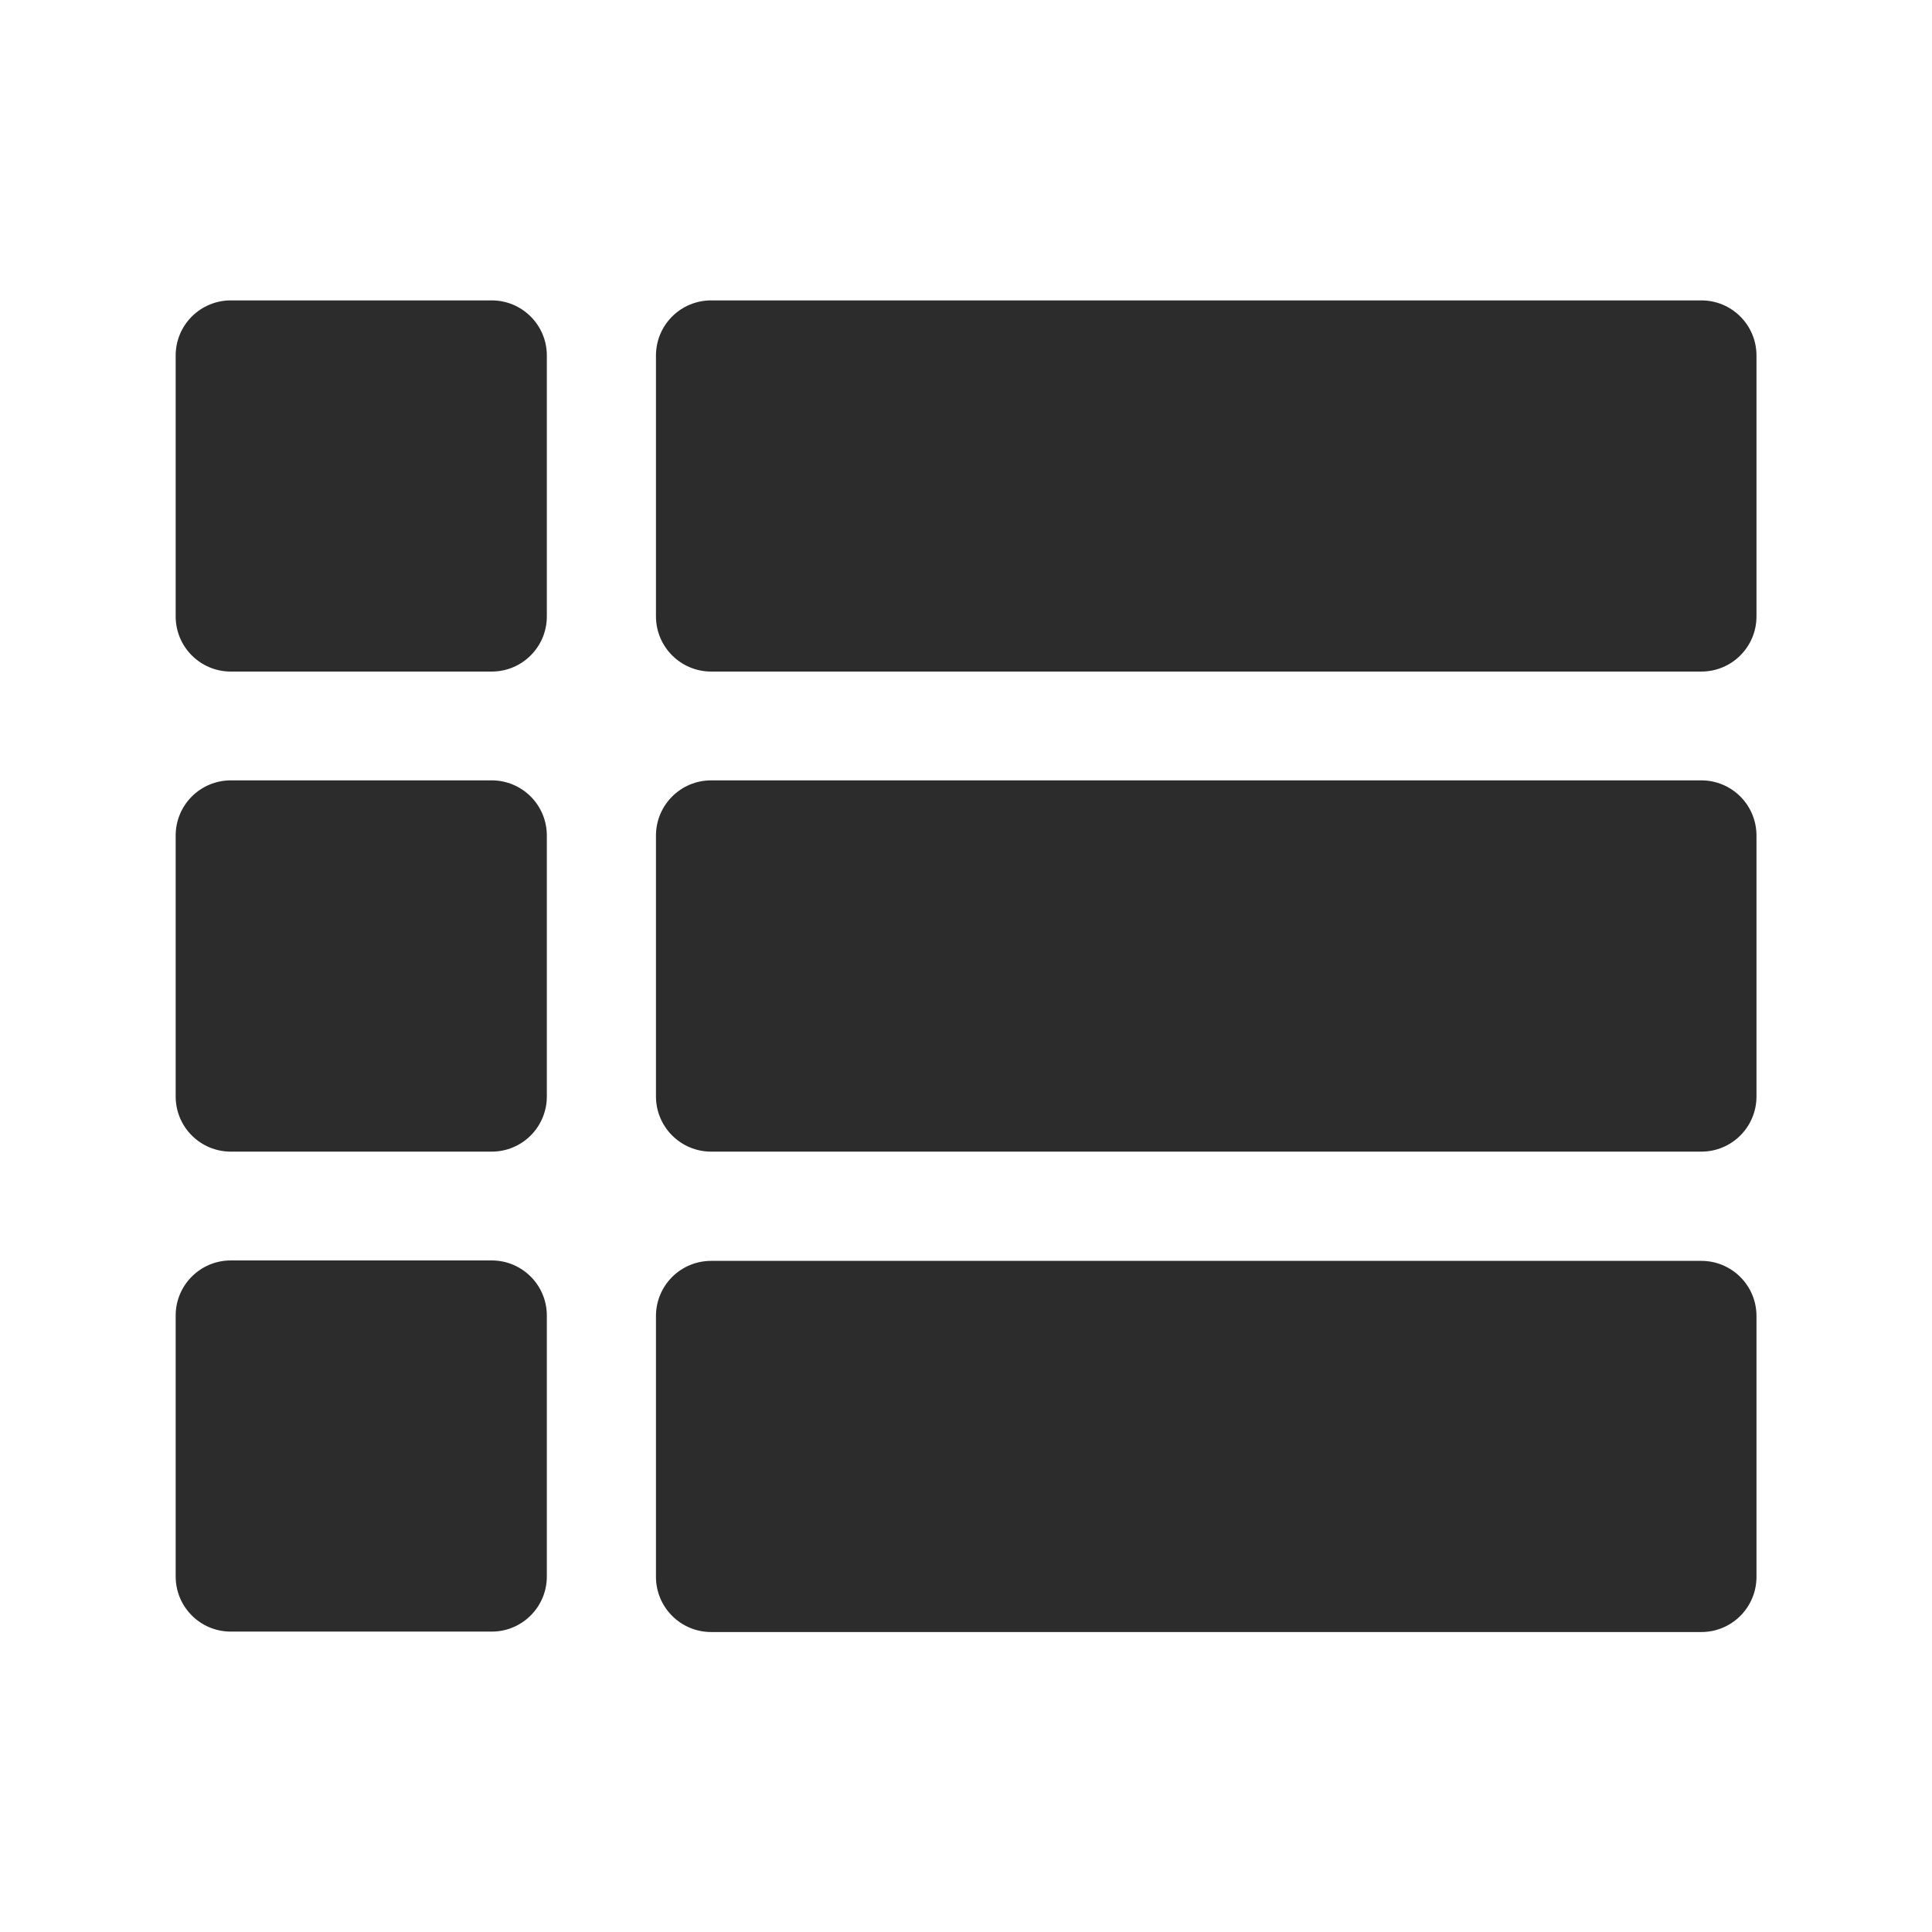
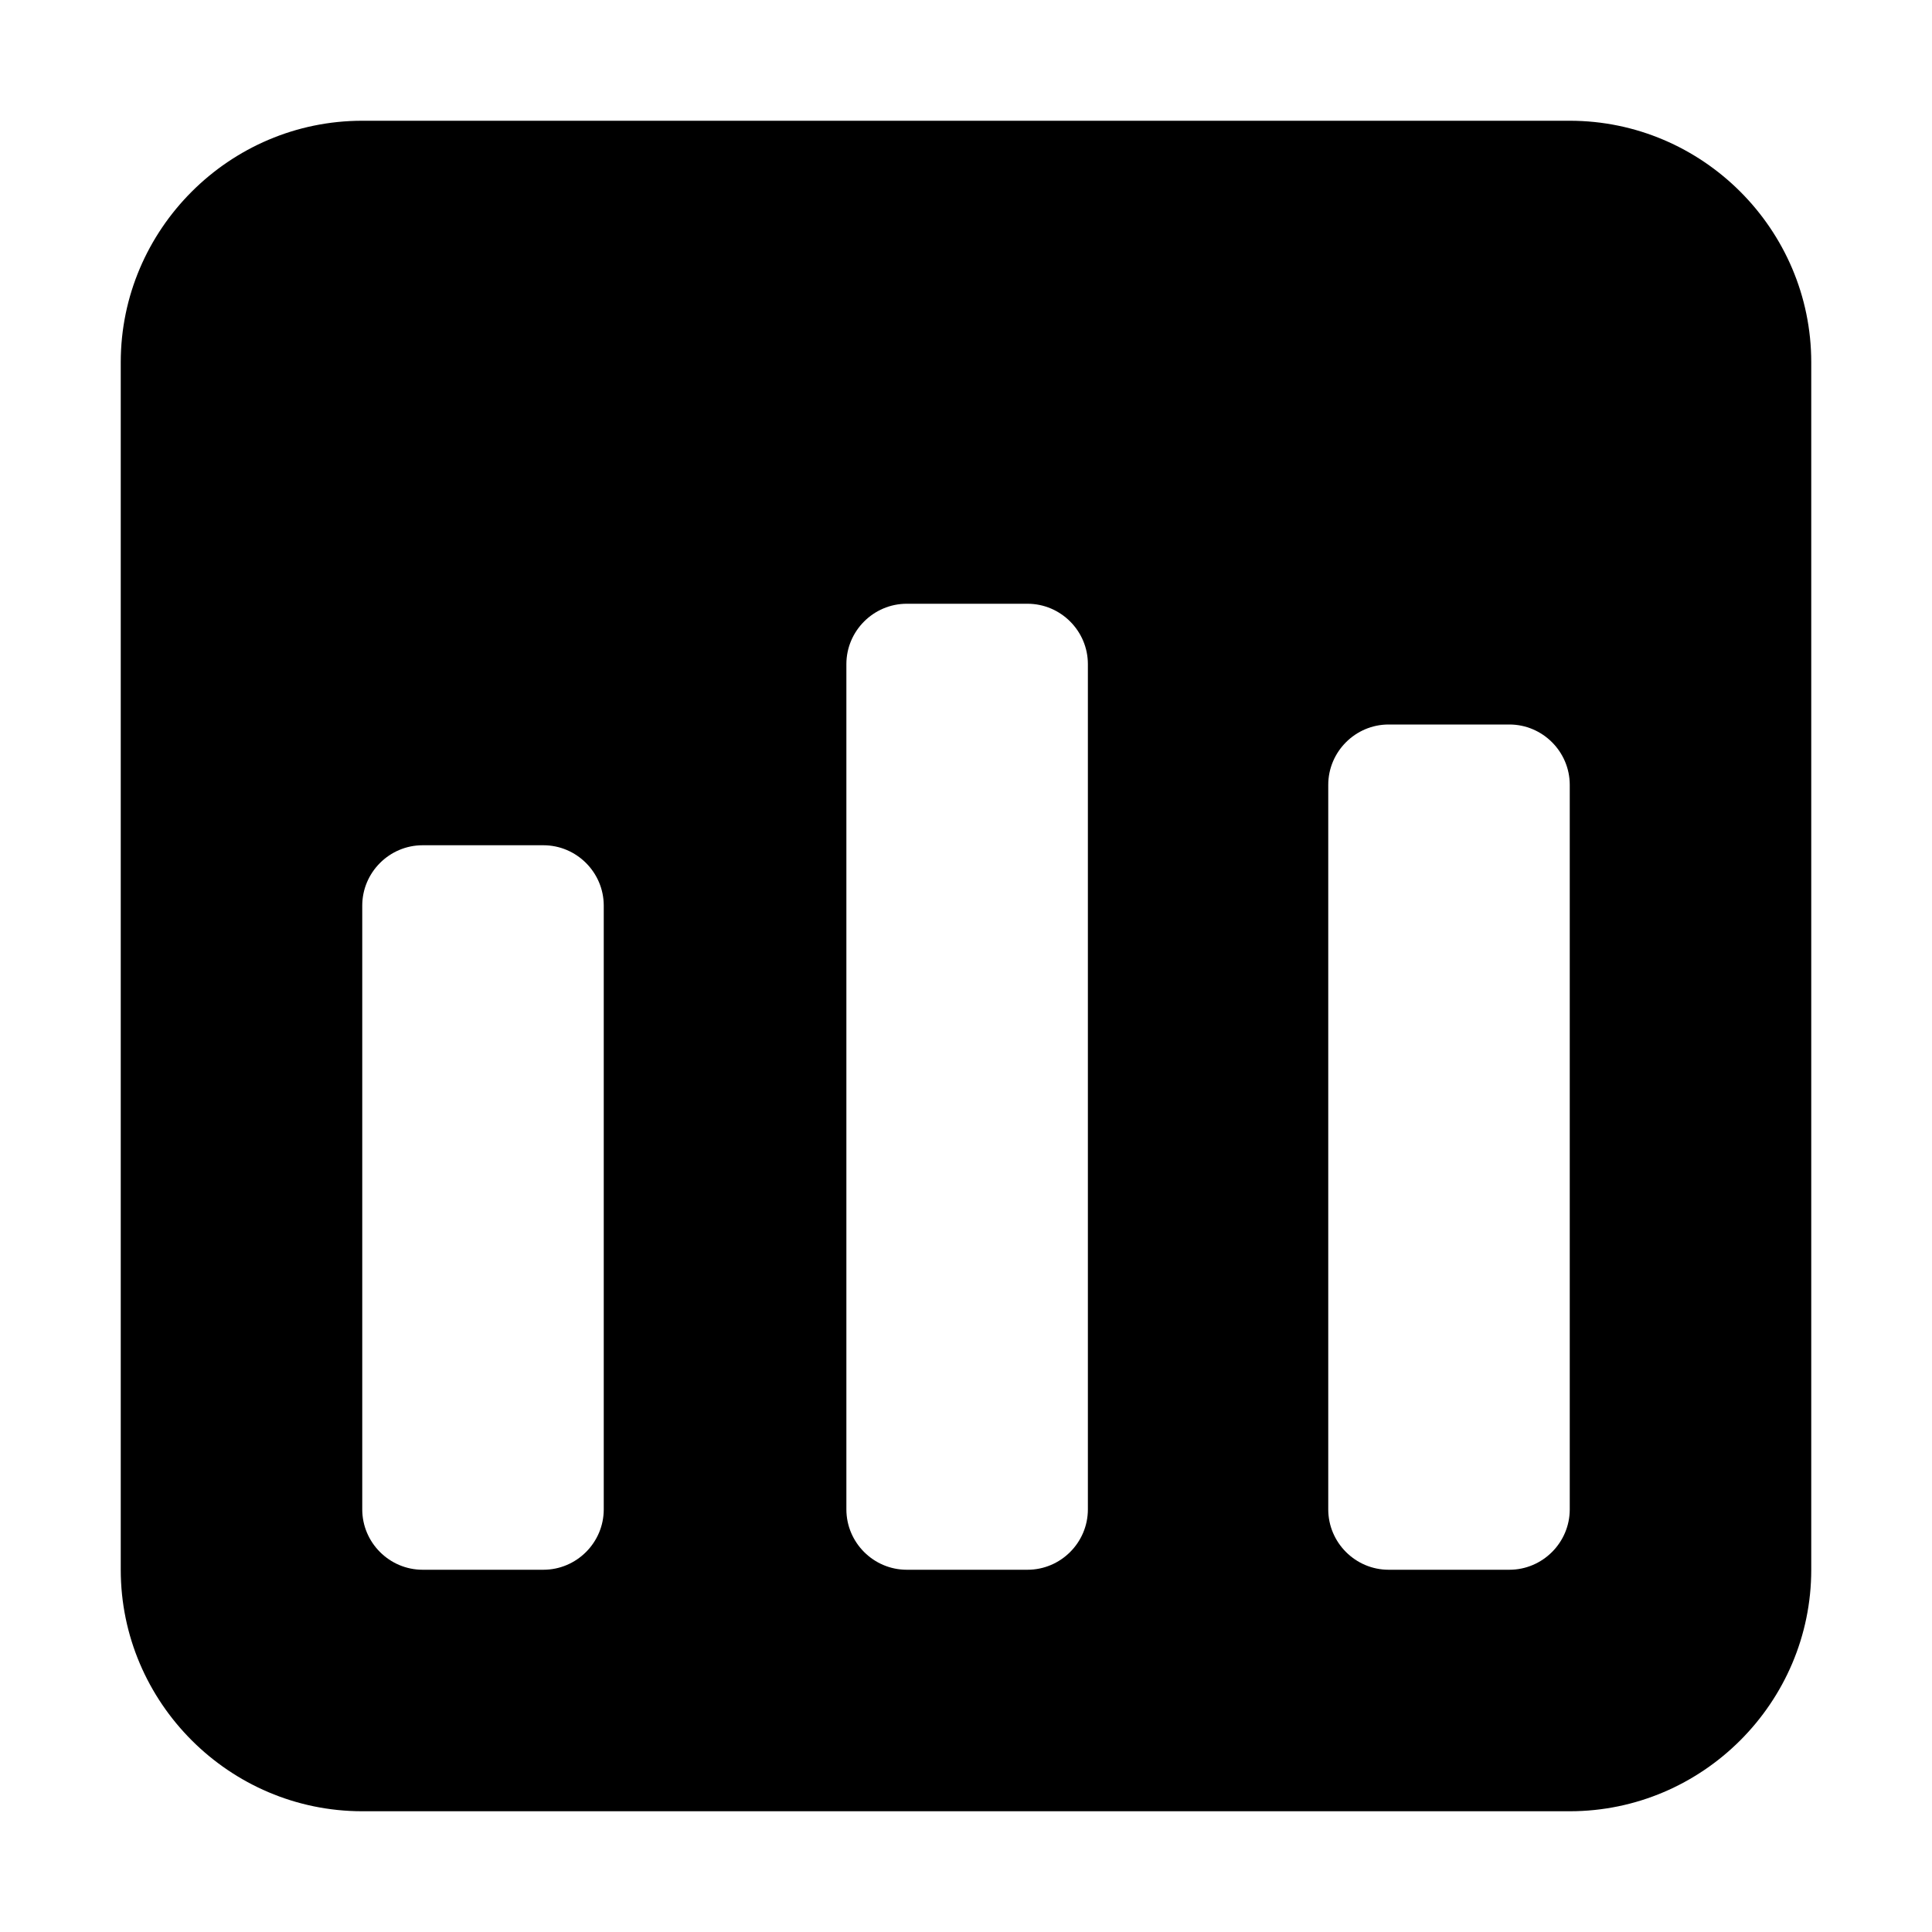
- <svg xmlns="http://www.w3.org/2000/svg" t="1639380830609" class="icon" viewBox="0 0 1024 1024" version="1.1" p-id="8014" width="200" height="200">
+ <svg xmlns="http://www.w3.org/2000/svg" t="1642565394509" class="icon" viewBox="0 0 1024 1024" version="1.1" p-id="5246" width="200" height="200">
  <defs>
    <style type="text/css" />
  </defs>
-   <path d="M260.625 355.94H122.318a29.208 29.208 0 0 1-29.208-29.208V188.425a29.208 29.208 0 0 1 29.208-29.208h138.307a29.208 29.208 0 0 1 29.208 29.208v138.307a29.208 29.208 0 0 1-29.208 29.208zM901.761 355.94H376.94a29.265 29.265 0 0 1-29.265-29.208V188.425a29.208 29.208 0 0 1 29.265-29.208h524.821a29.208 29.208 0 0 1 29.208 29.208v138.307a29.208 29.208 0 0 1-29.208 29.208zM901.761 610.39H376.94a29.265 29.265 0 0 1-29.265-29.265V442.875a29.265 29.265 0 0 1 29.265-29.265h524.821a29.208 29.208 0 0 1 29.208 29.265v138.25a29.208 29.208 0 0 1-29.208 29.265zM901.761 865.012H376.94a29.265 29.265 0 0 1-29.265-29.265v-138.25a29.208 29.208 0 0 1 29.265-29.208h524.821a29.208 29.208 0 0 1 29.208 29.208v138.25a29.208 29.208 0 0 1-29.208 29.265zM260.625 610.39H122.318a29.208 29.208 0 0 1-29.208-29.265V442.875a29.208 29.208 0 0 1 29.208-29.265h138.307a29.208 29.208 0 0 1 29.208 29.265v138.25a29.208 29.208 0 0 1-29.208 29.265zM260.625 864.783H122.318a29.208 29.208 0 0 1-29.208-29.208v-138.307a29.208 29.208 0 0 1 29.208-29.208h138.307a29.208 29.208 0 0 1 29.208 29.208v138.307a29.208 29.208 0 0 1-29.208 29.208z" fill="#2c2c2c" p-id="8015" />
+   <path d="M832 64H192c-70.4 0-128 57.6-128 128v640c0 70.4 57.6 128 128 128h640c70.4 0 128-57.6 128-128V192c0-70.4-57.6-128-128-128zM320 800c0 17.6-14.4 32-32 32h-64c-17.6 0-32-14.4-32-32V480c0-17.6 14.4-32 32-32h64c17.6 0 32 14.4 32 32v320z m256.6 0c0 17.6-14.4 32-32 32h-64c-17.6 0-32-14.4-32-32V352c0-17.6 14.4-32 32-32h64c17.6 0 32 14.4 32 32v448z m255.4 0c0 17.6-14.4 32-32 32h-64c-17.6 0-32-14.4-32-32V416c0-17.6 14.4-32 32-32h64c17.6 0 32 14.4 32 32v384z" fill="" p-id="5247" />
</svg>
